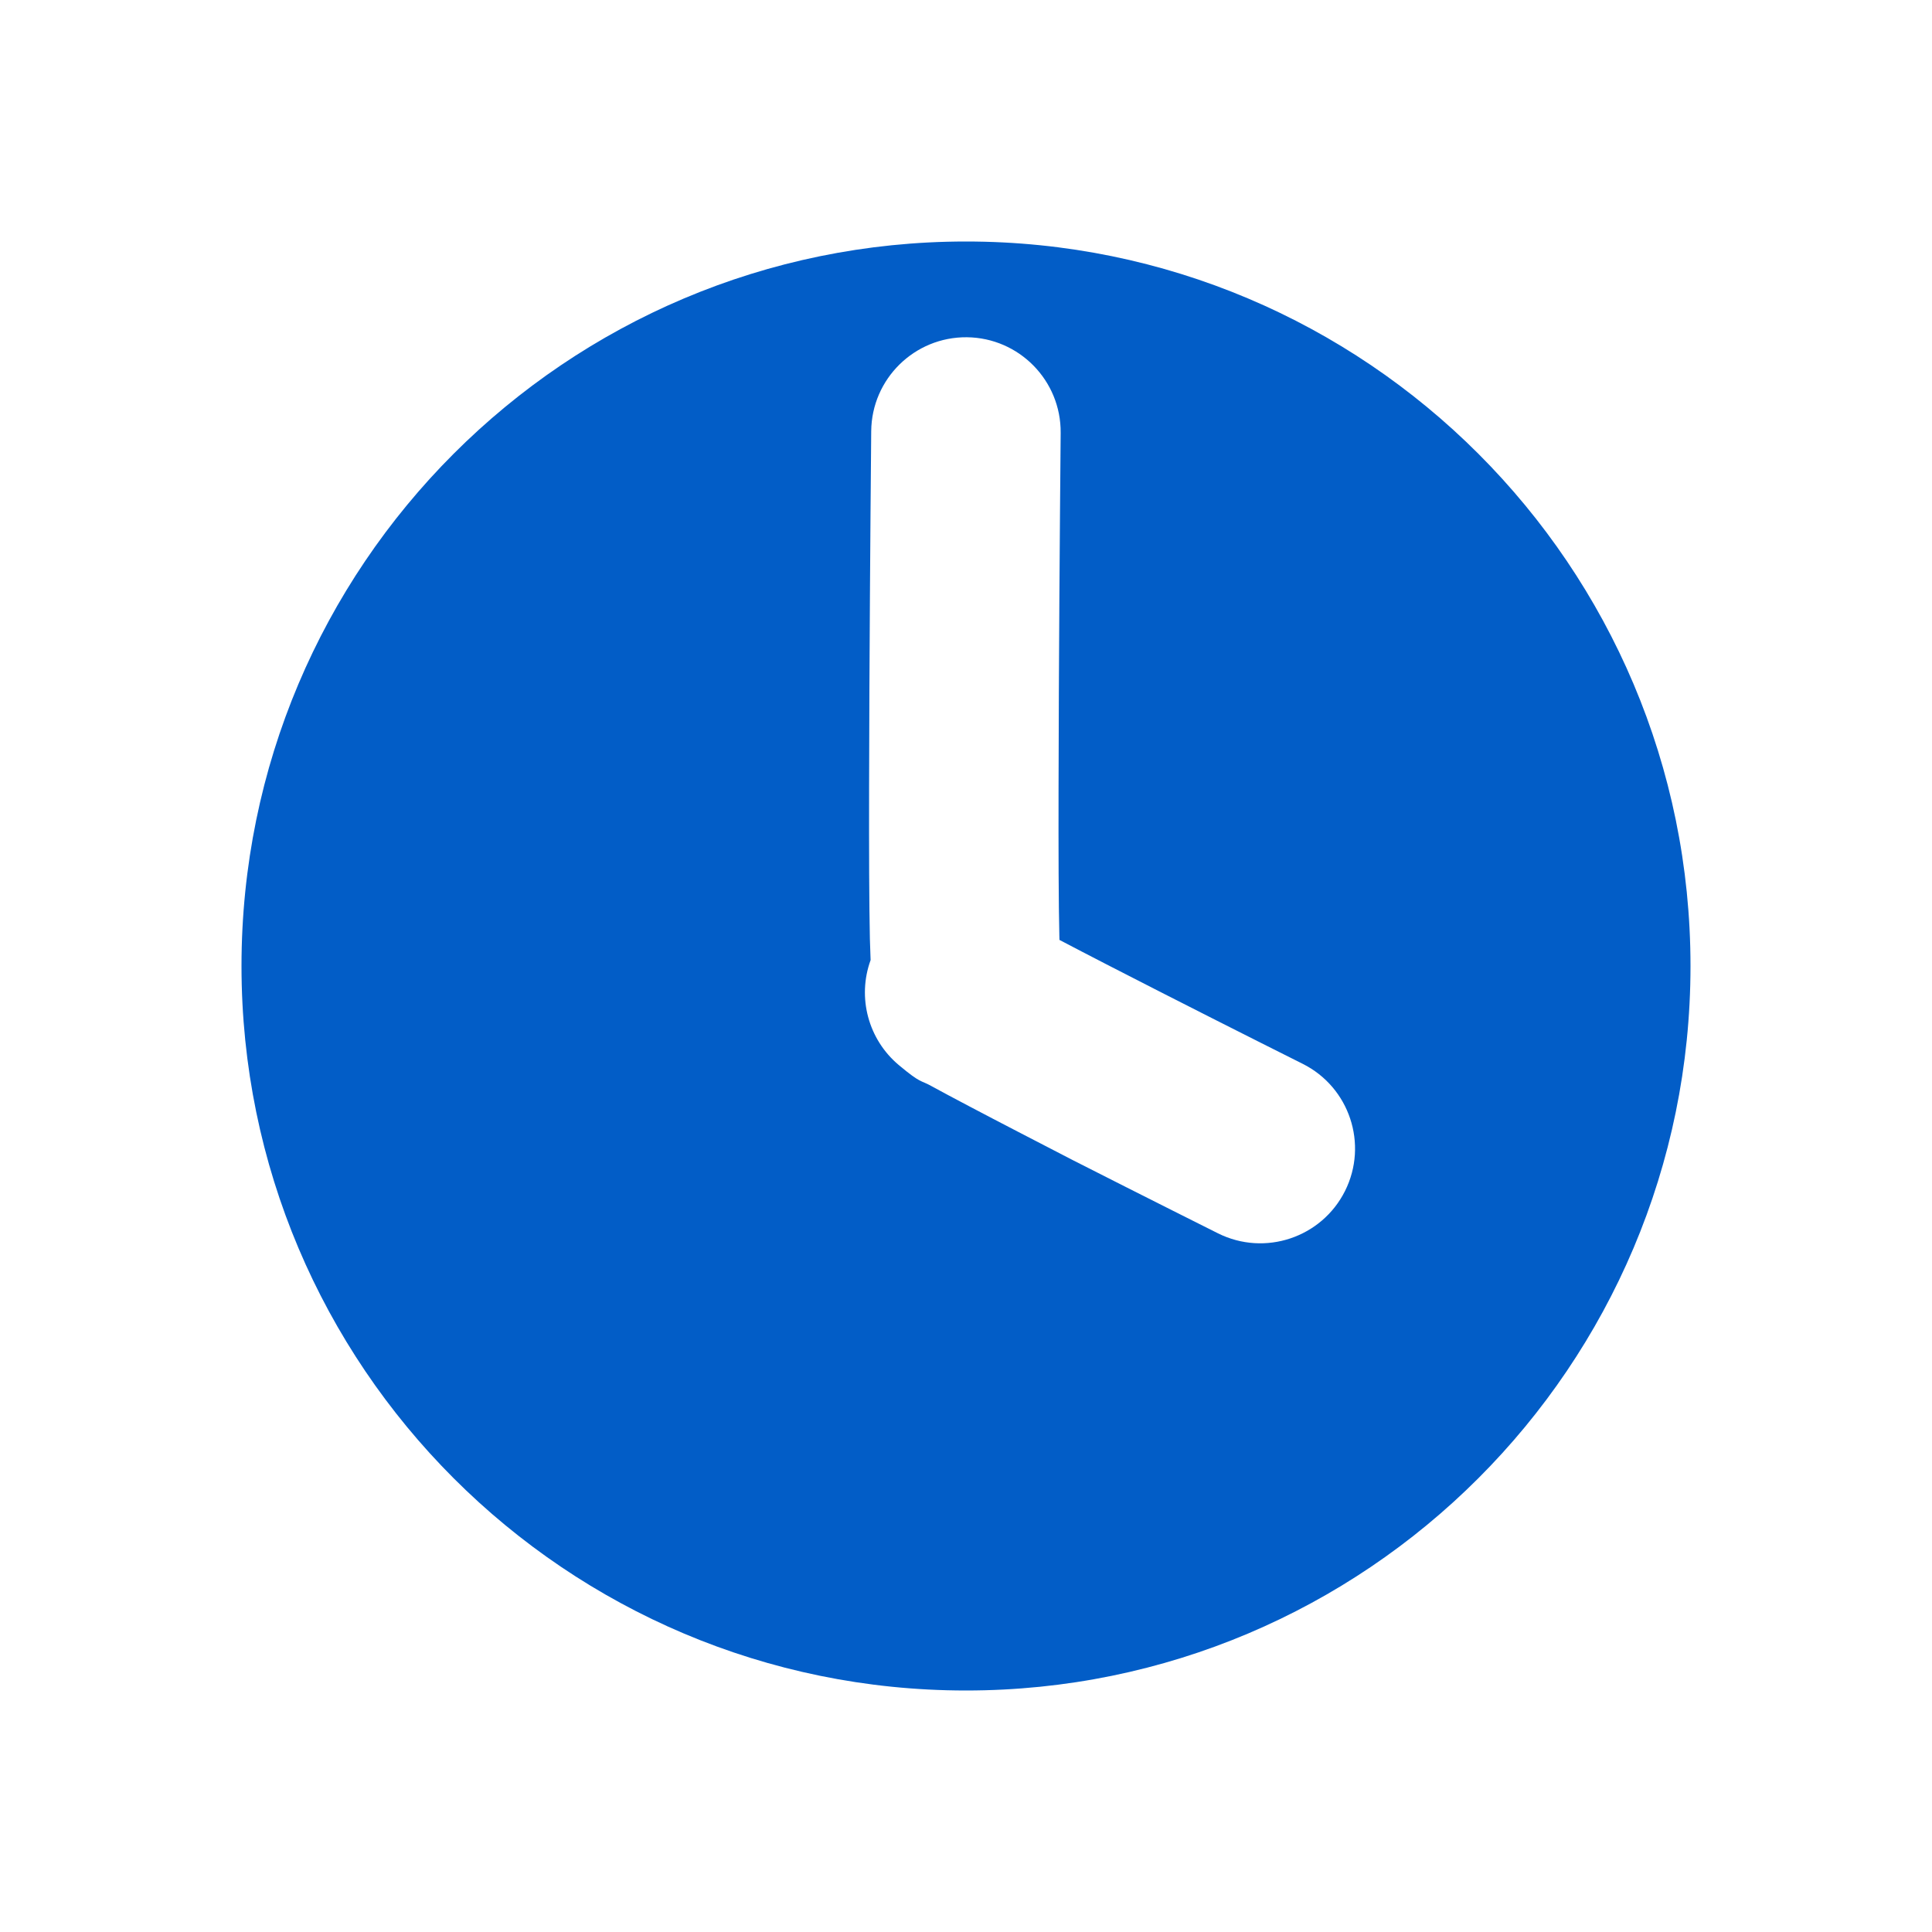
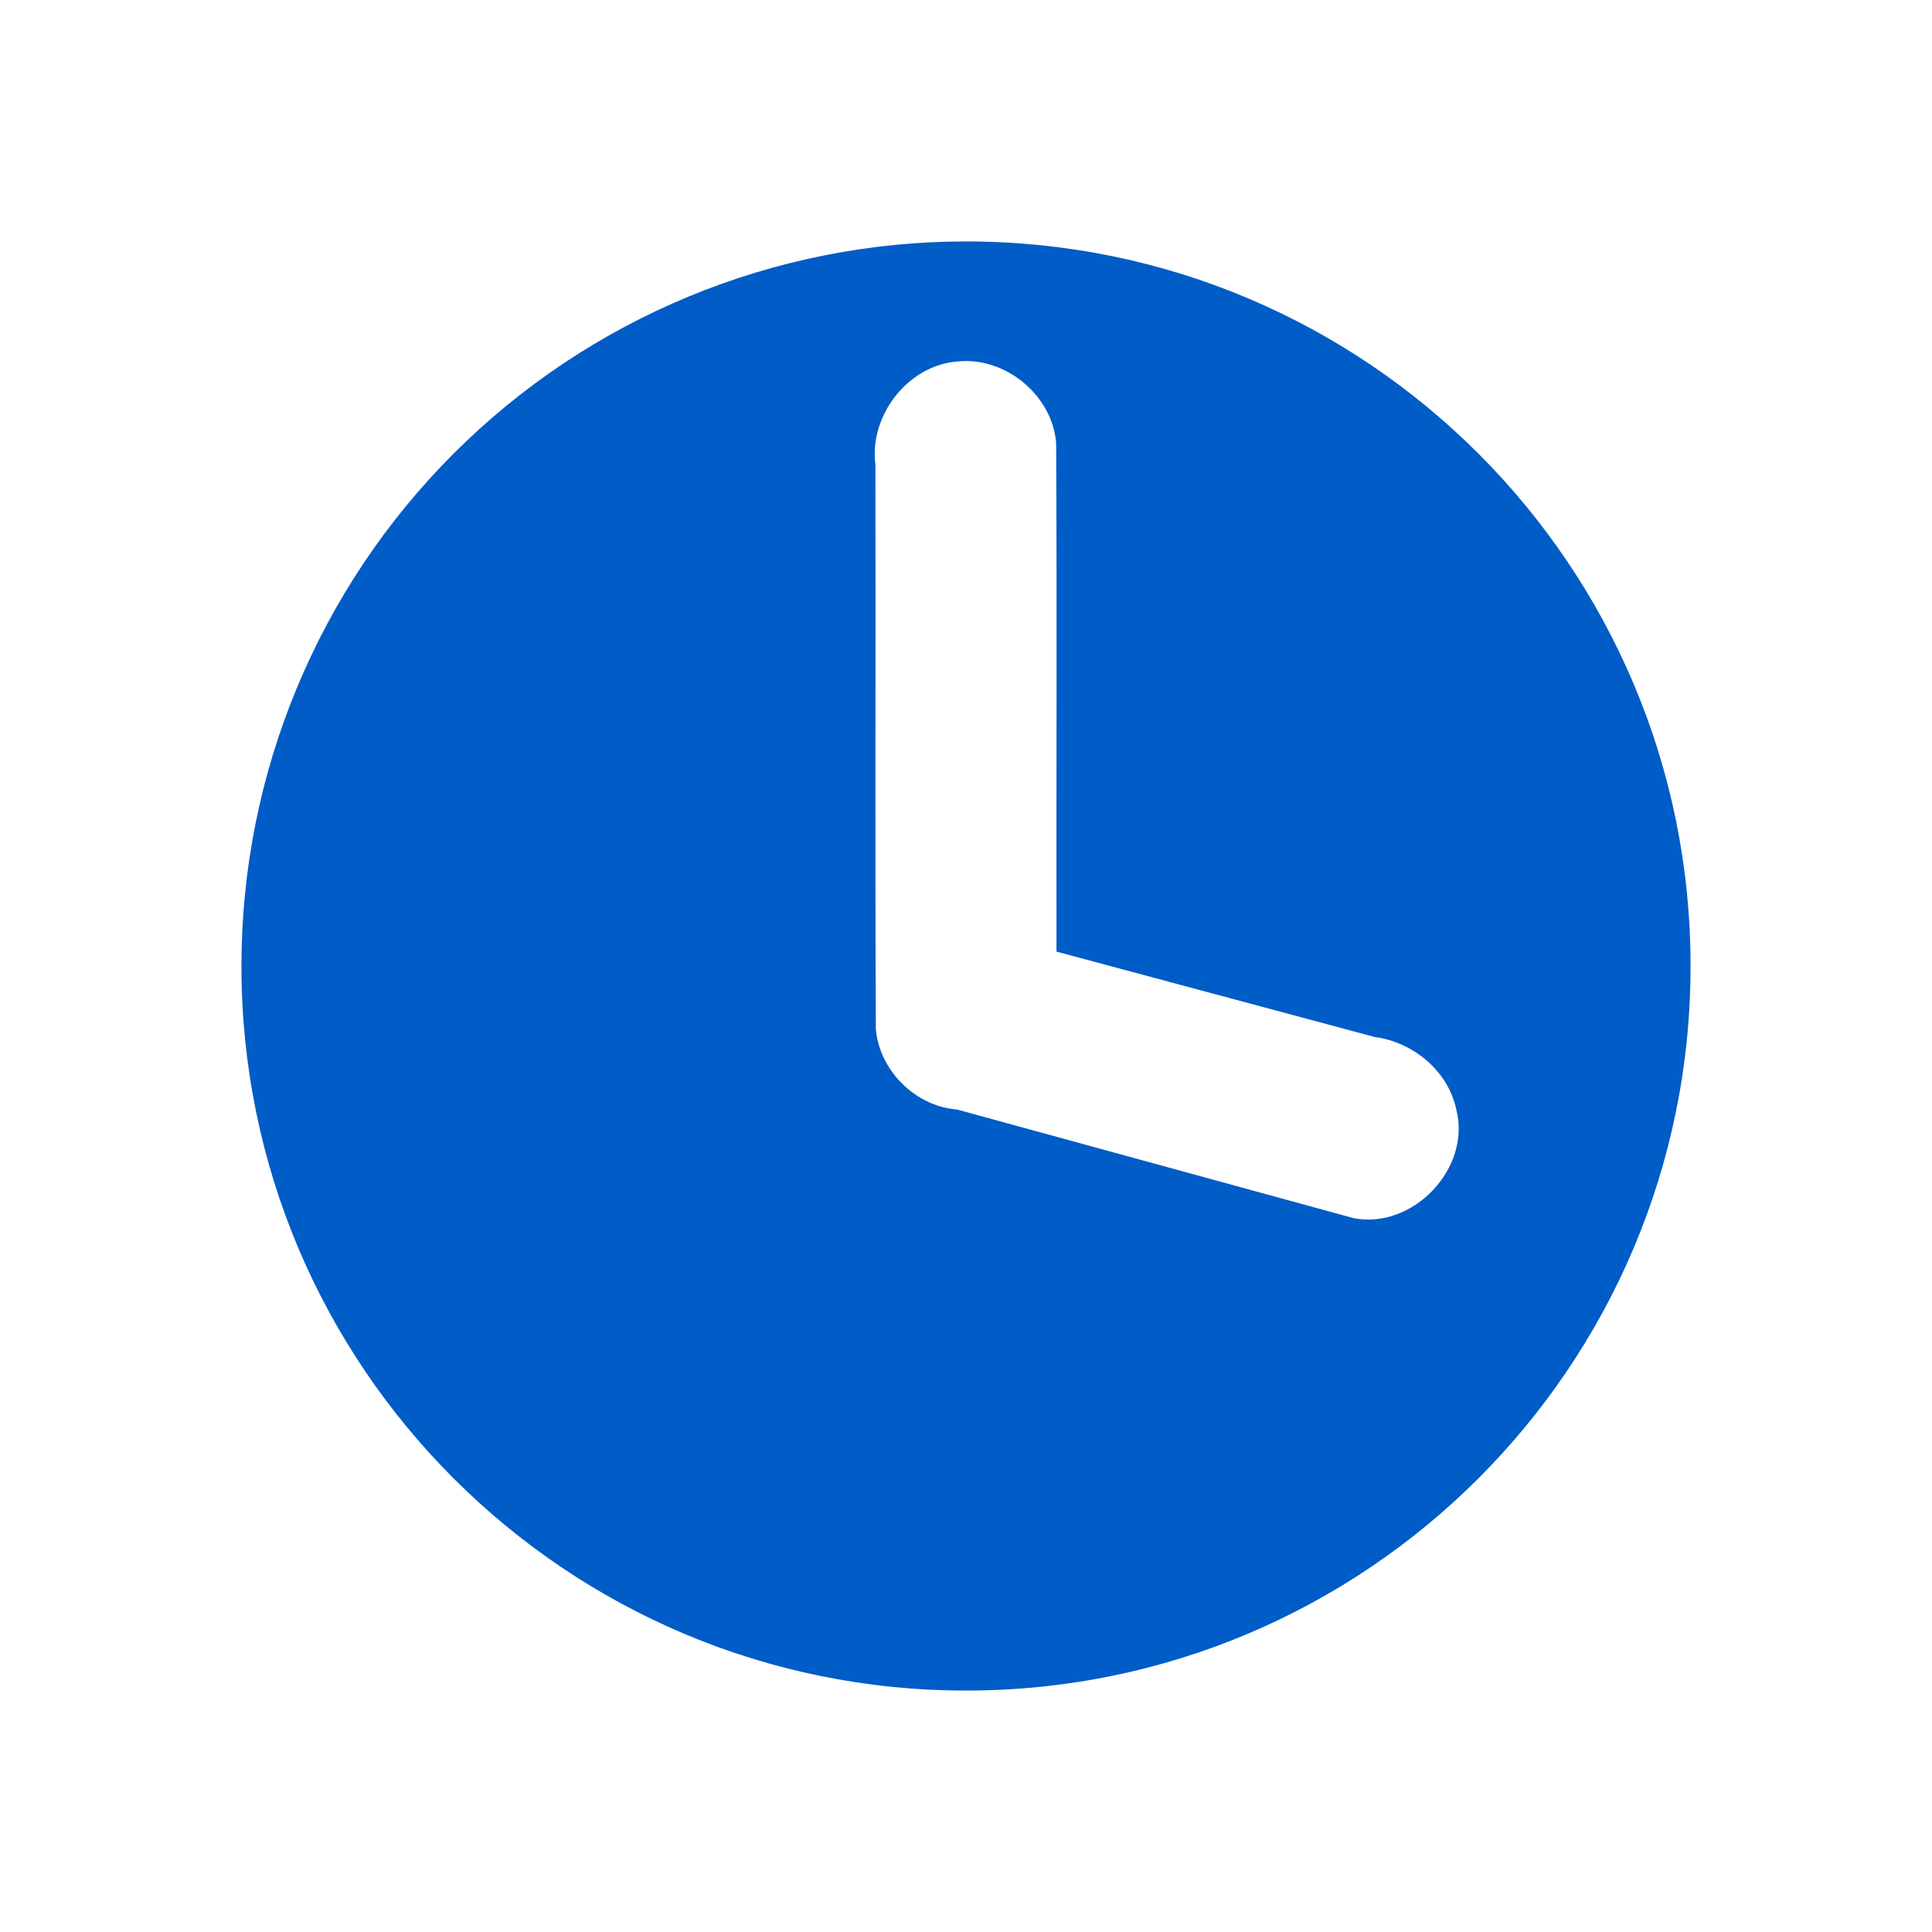
- <svg xmlns="http://www.w3.org/2000/svg" width="16" height="16" viewBox="0 0 16 16" version="1.1" id="svg8">
-   <defs id="ol-defs">
-     <style id="current-color-scheme">      .ColorScheme-Text {
-         color:#d0d0d0;
-         stop-color:#d0d0d0;
-       }
-       .ColorScheme-Background {
-         color:#212121;
-         stop-color:#212121;
-       }
-       .ColorScheme-Highlight {
-         color:#0039a9;
-         stop-color:#0039a9;
-       }
-       .ColorScheme-ViewText {
-         color:#d0d0d0;
-         stop-color:#d0d0d0;
-       }
-       .ColorScheme-ViewBackground {
-         color:#19191b;
-         stop-color:#19191b;
-       }
-       .ColorScheme-ViewHover {
-         color:#005cc7;
-         stop-color:#005cc7;
-       }
-       .ColorScheme-ViewFocus{
-         color:#002466;
-         stop-color:#002466;
-       }
-       .ColorScheme-ButtonText {
-         color:#d0d0d0;
-         stop-color:#d0d0d0;
-       }
-       .ColorScheme-ButtonBackground {
-         color:#232323;
-         stop-color:#232323;                             
-       }                                                 
-       .ColorScheme-ButtonHover {                        
-         color:#005cc7;                                  
-         stop-color:#005cc7;                             
-       }                                                 
-       .ColorScheme-ButtonFocus{                         
-         color:#0039a9;                                  
-         stop-color:#0039a9;                             
-       }</style>
-     <style id="current-color-scheme-7">      .ColorScheme-Text {
-         color:#d0d0d0;
-         stop-color:#d0d0d0;
-       }
-       .ColorScheme-Background {
-         color:#212121;
-         stop-color:#212121;
-       }
-       .ColorScheme-Highlight {
-         color:#0039a9;
-         stop-color:#0039a9;
-       }
-       .ColorScheme-ViewText {
-         color:#d0d0d0;
-         stop-color:#d0d0d0;
-       }
-       .ColorScheme-ViewBackground {
-         color:#19191b;
-         stop-color:#19191b;
-       }
-       .ColorScheme-ViewHover {
-         color:#005cc7;
-         stop-color:#005cc7;
-       }
-       .ColorScheme-ViewFocus{
-         color:#002466;
-         stop-color:#002466;
-       }
-       .ColorScheme-ButtonText {
-         color:#d0d0d0;
-         stop-color:#d0d0d0;
-       }
-       .ColorScheme-ButtonBackground {
-         color:#232323;
-         stop-color:#232323;                             
-       }                                                 
-       .ColorScheme-ButtonHover {                        
-         color:#005cc7;                                  
-         stop-color:#005cc7;                             
-       }                                                 
-       .ColorScheme-ButtonFocus{                         
-         color:#0039a9;                                  
-         stop-color:#0039a9;                             
-       }</style>
-     <style type="text/css" id="current-color-scheme-6">
-       .ColorScheme-Text {
-         color:#f2f2f2;
-       }
-       </style>
-     <style id="current-color-scheme-75">      .ColorScheme-Text {
-         color:#d0d0d0;
-         stop-color:#d0d0d0;
-       }
-       .ColorScheme-Background {
-         color:#212121;
-         stop-color:#212121;
-       }
-       .ColorScheme-Highlight {
-         color:#0039a9;
-         stop-color:#0039a9;
-       }
-       .ColorScheme-ViewText {
-         color:#d0d0d0;
-         stop-color:#d0d0d0;
-       }
-       .ColorScheme-ViewBackground {
-         color:#19191b;
-         stop-color:#19191b;
-       }
-       .ColorScheme-ViewHover {
-         color:#005cc7;
-         stop-color:#005cc7;
-       }
-       .ColorScheme-ViewFocus{
-         color:#002466;
-         stop-color:#002466;
-       }
-       .ColorScheme-ButtonText {
-         color:#d0d0d0;
-         stop-color:#d0d0d0;
-       }
-       .ColorScheme-ButtonBackground {
-         color:#232323;
-         stop-color:#232323;                             
-       }                                                 
-       .ColorScheme-ButtonHover {                        
-         color:#005cc7;                                  
-         stop-color:#005cc7;                             
-       }                                                 
-       .ColorScheme-ButtonFocus{                         
-         color:#0039a9;                                  
-         stop-color:#0039a9;                             
-       }</style>
-     <style id="current-color-scheme-7-3">      .ColorScheme-Text {
-         color:#d0d0d0;
-         stop-color:#d0d0d0;
-       }
-       .ColorScheme-Background {
-         color:#212121;
-         stop-color:#212121;
-       }
-       .ColorScheme-Highlight {
-         color:#0039a9;
-         stop-color:#0039a9;
-       }
-       .ColorScheme-ViewText {
-         color:#d0d0d0;
-         stop-color:#d0d0d0;
-       }
-       .ColorScheme-ViewBackground {
-         color:#19191b;
-         stop-color:#19191b;
-       }
-       .ColorScheme-ViewHover {
-         color:#005cc7;
-         stop-color:#005cc7;
-       }
-       .ColorScheme-ViewFocus{
-         color:#002466;
-         stop-color:#002466;
-       }
-       .ColorScheme-ButtonText {
-         color:#d0d0d0;
-         stop-color:#d0d0d0;
-       }
-       .ColorScheme-ButtonBackground {
-         color:#232323;
-         stop-color:#232323;                             
-       }                                                 
-       .ColorScheme-ButtonHover {                        
-         color:#005cc7;                                  
-         stop-color:#005cc7;                             
-       }                                                 
-       .ColorScheme-ButtonFocus{                         
-         color:#0039a9;                                  
-         stop-color:#0039a9;                             
-       }</style>
-     <style id="current-color-scheme-6-5" type="text/css">
-       .ColorScheme-Text {
-         color:#f2f2f2;
-       }
-       </style>
-     <style id="current-color-scheme-70">      .ColorScheme-Text {
-         color:#d0d0d0;
-         stop-color:#d0d0d0;
-       }
-       .ColorScheme-Background {
-         color:#212121;
-         stop-color:#212121;
-       }
-       .ColorScheme-Highlight {
-         color:#0039a9;
-         stop-color:#0039a9;
-       }
-       .ColorScheme-ViewText {
-         color:#d0d0d0;
-         stop-color:#d0d0d0;
-       }
-       .ColorScheme-ViewBackground {
-         color:#19191b;
-         stop-color:#19191b;
-       }
-       .ColorScheme-ViewHover {
-         color:#005cc7;
-         stop-color:#005cc7;
-       }
-       .ColorScheme-ViewFocus{
-         color:#002466;
-         stop-color:#002466;
-       }
-       .ColorScheme-ButtonText {
-         color:#d0d0d0;
-         stop-color:#d0d0d0;
-       }
-       .ColorScheme-ButtonBackground {
-         color:#232323;
-         stop-color:#232323;                             
-       }                                                 
-       .ColorScheme-ButtonHover {                        
-         color:#005cc7;                                  
-         stop-color:#005cc7;                             
-       }                                                 
-       .ColorScheme-ButtonFocus{                         
-         color:#0039a9;                                  
-         stop-color:#0039a9;                             
-       }</style>
-     <style id="current-color-scheme-7-9">      .ColorScheme-Text {
-         color:#d0d0d0;
-         stop-color:#d0d0d0;
-       }
-       .ColorScheme-Background {
-         color:#212121;
-         stop-color:#212121;
-       }
-       .ColorScheme-Highlight {
-         color:#0039a9;
-         stop-color:#0039a9;
-       }
-       .ColorScheme-ViewText {
-         color:#d0d0d0;
-         stop-color:#d0d0d0;
-       }
-       .ColorScheme-ViewBackground {
-         color:#19191b;
-         stop-color:#19191b;
-       }
-       .ColorScheme-ViewHover {
-         color:#005cc7;
-         stop-color:#005cc7;
-       }
-       .ColorScheme-ViewFocus{
-         color:#002466;
-         stop-color:#002466;
-       }
-       .ColorScheme-ButtonText {
-         color:#d0d0d0;
-         stop-color:#d0d0d0;
-       }
-       .ColorScheme-ButtonBackground {
-         color:#232323;
-         stop-color:#232323;                             
-       }                                                 
-       .ColorScheme-ButtonHover {                        
-         color:#005cc7;                                  
-         stop-color:#005cc7;                             
-       }                                                 
-       .ColorScheme-ButtonFocus{                         
-         color:#0039a9;                                  
-         stop-color:#0039a9;                             
-       }</style>
-     <style id="current-color-scheme-75-3">      .ColorScheme-Text {
-         color:#d0d0d0;
-         stop-color:#d0d0d0;
-       }
-       .ColorScheme-Background {
-         color:#212121;
-         stop-color:#212121;
-       }
-       .ColorScheme-Highlight {
-         color:#0039a9;
-         stop-color:#0039a9;
-       }
-       .ColorScheme-ViewText {
-         color:#d0d0d0;
-         stop-color:#d0d0d0;
-       }
-       .ColorScheme-ViewBackground {
-         color:#19191b;
-         stop-color:#19191b;
-       }
-       .ColorScheme-ViewHover {
-         color:#005cc7;
-         stop-color:#005cc7;
-       }
-       .ColorScheme-ViewFocus{
-         color:#002466;
-         stop-color:#002466;
-       }
-       .ColorScheme-ButtonText {
-         color:#d0d0d0;
-         stop-color:#d0d0d0;
-       }
-       .ColorScheme-ButtonBackground {
-         color:#232323;
-         stop-color:#232323;                             
-       }                                                 
-       .ColorScheme-ButtonHover {                        
-         color:#005cc7;                                  
-         stop-color:#005cc7;                             
-       }                                                 
-       .ColorScheme-ButtonFocus{                         
-         color:#0039a9;                                  
-         stop-color:#0039a9;                             
-       }</style>
-     <style id="current-color-scheme-3">      .ColorScheme-Text {
-         color:#d0d0d0;
-         stop-color:#d0d0d0;
-       }
-       .ColorScheme-Background {
-         color:#212121;
-         stop-color:#212121;
-       }
-       .ColorScheme-Highlight {
-         color:#0039a9;
-         stop-color:#0039a9;
-       }
-       .ColorScheme-ViewText {
-         color:#d0d0d0;
-         stop-color:#d0d0d0;
-       }
-       .ColorScheme-ViewBackground {
-         color:#19191b;
-         stop-color:#19191b;
-       }
-       .ColorScheme-ViewHover {
-         color:#005cc7;
-         stop-color:#005cc7;
-       }
-       .ColorScheme-ViewFocus{
-         color:#002466;
-         stop-color:#002466;
-       }
-       .ColorScheme-ButtonText {
-         color:#d0d0d0;
-         stop-color:#d0d0d0;
-       }
-       .ColorScheme-ButtonBackground {
-         color:#232323;
-         stop-color:#232323;                             
-       }                                                 
-       .ColorScheme-ButtonHover {                        
-         color:#005cc7;                                  
-         stop-color:#005cc7;                             
-       }                                                 
-       .ColorScheme-ButtonFocus{                         
-         color:#0039a9;                                  
-         stop-color:#0039a9;                             
-       }</style>
-     <style type="text/css" id="current-color-scheme-67">
-       .ColorScheme-Text {
-         color:#f2f2f2;
-       }
-       </style>
-     <style type="text/css" id="current-color-scheme-675">
-       .ColorScheme-Text {
-         color:#f2f2f2;
-       }
-       </style>
-     <style id="current-color-scheme-753">      .ColorScheme-Text {
-         color:#d0d0d0;
-         stop-color:#d0d0d0;
-       }
-       .ColorScheme-Background {
-         color:#212121;
-         stop-color:#212121;
-       }
-       .ColorScheme-Highlight {
-         color:#0039a9;
-         stop-color:#0039a9;
-       }
-       .ColorScheme-ViewText {
-         color:#d0d0d0;
-         stop-color:#d0d0d0;
-       }
-       .ColorScheme-ViewBackground {
-         color:#19191b;
-         stop-color:#19191b;
-       }
-       .ColorScheme-ViewHover {
-         color:#005cc7;
-         stop-color:#005cc7;
-       }
-       .ColorScheme-ViewFocus{
-         color:#002466;
-         stop-color:#002466;
-       }
-       .ColorScheme-ButtonText {
-         color:#d0d0d0;
-         stop-color:#d0d0d0;
-       }
-       .ColorScheme-ButtonBackground {
-         color:#232323;
-         stop-color:#232323;                             
-       }                                                 
-       .ColorScheme-ButtonHover {                        
-         color:#005cc7;                                  
-         stop-color:#005cc7;                             
-       }                                                 
-       .ColorScheme-ButtonFocus{                         
-         color:#0039a9;                                  
-         stop-color:#0039a9;                             
-       }</style>
-     <style id="current-color-scheme-7535">      .ColorScheme-Text {
-         color:#d0d0d0;
-         stop-color:#d0d0d0;
-       }
-       .ColorScheme-Background {
-         color:#212121;
-         stop-color:#212121;
-       }
-       .ColorScheme-Highlight {
-         color:#0039a9;
-         stop-color:#0039a9;
-       }
-       .ColorScheme-ViewText {
-         color:#d0d0d0;
-         stop-color:#d0d0d0;
-       }
-       .ColorScheme-ViewBackground {
-         color:#19191b;
-         stop-color:#19191b;
-       }
-       .ColorScheme-ViewHover {
-         color:#005cc7;
-         stop-color:#005cc7;
-       }
-       .ColorScheme-ViewFocus{
-         color:#002466;
-         stop-color:#002466;
-       }
-       .ColorScheme-ButtonText {
-         color:#d0d0d0;
-         stop-color:#d0d0d0;
-       }
-       .ColorScheme-ButtonBackground {
-         color:#232323;
-         stop-color:#232323;                             
-       }                                                 
-       .ColorScheme-ButtonHover {                        
-         color:#005cc7;                                  
-         stop-color:#005cc7;                             
-       }                                                 
-       .ColorScheme-ButtonFocus{                         
-         color:#0039a9;                                  
-         stop-color:#0039a9;                             
-       }</style>
-     <style id="current-color-scheme-75356">      .ColorScheme-Text {
-         color:#d0d0d0;
-         stop-color:#d0d0d0;
-       }
-       .ColorScheme-Background {
-         color:#212121;
-         stop-color:#212121;
-       }
-       .ColorScheme-Highlight {
-         color:#0039a9;
-         stop-color:#0039a9;
-       }
-       .ColorScheme-ViewText {
-         color:#d0d0d0;
-         stop-color:#d0d0d0;
-       }
-       .ColorScheme-ViewBackground {
-         color:#19191b;
-         stop-color:#19191b;
-       }
-       .ColorScheme-ViewHover {
-         color:#005cc7;
-         stop-color:#005cc7;
-       }
-       .ColorScheme-ViewFocus{
-         color:#002466;
-         stop-color:#002466;
-       }
-       .ColorScheme-ButtonText {
-         color:#d0d0d0;
-         stop-color:#d0d0d0;
-       }
-       .ColorScheme-ButtonBackground {
-         color:#232323;
-         stop-color:#232323;                             
-       }                                                 
-       .ColorScheme-ButtonHover {                        
-         color:#005cc7;                                  
-         stop-color:#005cc7;                             
-       }                                                 
-       .ColorScheme-ButtonFocus{                         
-         color:#0039a9;                                  
-         stop-color:#0039a9;                             
-       }</style>
-     <style id="current-color-scheme-7-2">      .ColorScheme-Text {
-         color:#d0d0d0;
-         stop-color:#d0d0d0;
-       }
-       .ColorScheme-Background {
-         color:#212121;
-         stop-color:#212121;
-       }
-       .ColorScheme-Highlight {
-         color:#0039a9;
-         stop-color:#0039a9;
-       }
-       .ColorScheme-ViewText {
-         color:#d0d0d0;
-         stop-color:#d0d0d0;
-       }
-       .ColorScheme-ViewBackground {
-         color:#19191b;
-         stop-color:#19191b;
-       }
-       .ColorScheme-ViewHover {
-         color:#005cc7;
-         stop-color:#005cc7;
-       }
-       .ColorScheme-ViewFocus{
-         color:#002466;
-         stop-color:#002466;
-       }
-       .ColorScheme-ButtonText {
-         color:#d0d0d0;
-         stop-color:#d0d0d0;
-       }
-       .ColorScheme-ButtonBackground {
-         color:#232323;
-         stop-color:#232323;                             
-       }                                                 
-       .ColorScheme-ButtonHover {                        
-         color:#005cc7;                                  
-         stop-color:#005cc7;                             
-       }                                                 
-       .ColorScheme-ButtonFocus{                         
-         color:#0039a9;                                  
-         stop-color:#0039a9;                             
-       }</style>
-     <style id="current-color-scheme-6-9" type="text/css">
-       .ColorScheme-Text {
-         color:#f2f2f2;
-       }
-       </style>
-     <style id="current-color-scheme-75-1">      .ColorScheme-Text {
-         color:#d0d0d0;
-         stop-color:#d0d0d0;
-       }
-       .ColorScheme-Background {
-         color:#212121;
-         stop-color:#212121;
-       }
-       .ColorScheme-Highlight {
-         color:#0039a9;
-         stop-color:#0039a9;
-       }
-       .ColorScheme-ViewText {
-         color:#d0d0d0;
-         stop-color:#d0d0d0;
-       }
-       .ColorScheme-ViewBackground {
-         color:#19191b;
-         stop-color:#19191b;
-       }
-       .ColorScheme-ViewHover {
-         color:#005cc7;
-         stop-color:#005cc7;
-       }
-       .ColorScheme-ViewFocus{
-         color:#002466;
-         stop-color:#002466;
-       }
-       .ColorScheme-ButtonText {
-         color:#d0d0d0;
-         stop-color:#d0d0d0;
-       }
-       .ColorScheme-ButtonBackground {
-         color:#232323;
-         stop-color:#232323;                             
-       }                                                 
-       .ColorScheme-ButtonHover {                        
-         color:#005cc7;                                  
-         stop-color:#005cc7;                             
-       }                                                 
-       .ColorScheme-ButtonFocus{                         
-         color:#0039a9;                                  
-         stop-color:#0039a9;                             
-       }</style>
-     <style id="current-color-scheme-7-3-2">      .ColorScheme-Text {
-         color:#d0d0d0;
-         stop-color:#d0d0d0;
-       }
-       .ColorScheme-Background {
-         color:#212121;
-         stop-color:#212121;
-       }
-       .ColorScheme-Highlight {
-         color:#0039a9;
-         stop-color:#0039a9;
-       }
-       .ColorScheme-ViewText {
-         color:#d0d0d0;
-         stop-color:#d0d0d0;
-       }
-       .ColorScheme-ViewBackground {
-         color:#19191b;
-         stop-color:#19191b;
-       }
-       .ColorScheme-ViewHover {
-         color:#005cc7;
-         stop-color:#005cc7;
-       }
-       .ColorScheme-ViewFocus{
-         color:#002466;
-         stop-color:#002466;
-       }
-       .ColorScheme-ButtonText {
-         color:#d0d0d0;
-         stop-color:#d0d0d0;
-       }
-       .ColorScheme-ButtonBackground {
-         color:#232323;
-         stop-color:#232323;                             
-       }                                                 
-       .ColorScheme-ButtonHover {                        
-         color:#005cc7;                                  
-         stop-color:#005cc7;                             
-       }                                                 
-       .ColorScheme-ButtonFocus{                         
-         color:#0039a9;                                  
-         stop-color:#0039a9;                             
-       }</style>
-     <style type="text/css" id="current-color-scheme-6-5-7">
-       .ColorScheme-Text {
-         color:#f2f2f2;
-       }
-       </style>
-     <style id="current-color-scheme-70-0">      .ColorScheme-Text {
-         color:#d0d0d0;
-         stop-color:#d0d0d0;
-       }
-       .ColorScheme-Background {
-         color:#212121;
-         stop-color:#212121;
-       }
-       .ColorScheme-Highlight {
-         color:#0039a9;
-         stop-color:#0039a9;
-       }
-       .ColorScheme-ViewText {
-         color:#d0d0d0;
-         stop-color:#d0d0d0;
-       }
-       .ColorScheme-ViewBackground {
-         color:#19191b;
-         stop-color:#19191b;
-       }
-       .ColorScheme-ViewHover {
-         color:#005cc7;
-         stop-color:#005cc7;
-       }
-       .ColorScheme-ViewFocus{
-         color:#002466;
-         stop-color:#002466;
-       }
-       .ColorScheme-ButtonText {
-         color:#d0d0d0;
-         stop-color:#d0d0d0;
-       }
-       .ColorScheme-ButtonBackground {
-         color:#232323;
-         stop-color:#232323;                             
-       }                                                 
-       .ColorScheme-ButtonHover {                        
-         color:#005cc7;                                  
-         stop-color:#005cc7;                             
-       }                                                 
-       .ColorScheme-ButtonFocus{                         
-         color:#0039a9;                                  
-         stop-color:#0039a9;                             
-       }</style>
-     <style id="current-color-scheme-7-9-9">      .ColorScheme-Text {
-         color:#d0d0d0;
-         stop-color:#d0d0d0;
-       }
-       .ColorScheme-Background {
-         color:#212121;
-         stop-color:#212121;
-       }
-       .ColorScheme-Highlight {
-         color:#0039a9;
-         stop-color:#0039a9;
-       }
-       .ColorScheme-ViewText {
-         color:#d0d0d0;
-         stop-color:#d0d0d0;
-       }
-       .ColorScheme-ViewBackground {
-         color:#19191b;
-         stop-color:#19191b;
-       }
-       .ColorScheme-ViewHover {
-         color:#005cc7;
-         stop-color:#005cc7;
-       }
-       .ColorScheme-ViewFocus{
-         color:#002466;
-         stop-color:#002466;
-       }
-       .ColorScheme-ButtonText {
-         color:#d0d0d0;
-         stop-color:#d0d0d0;
-       }
-       .ColorScheme-ButtonBackground {
-         color:#232323;
-         stop-color:#232323;                             
-       }                                                 
-       .ColorScheme-ButtonHover {                        
-         color:#005cc7;                                  
-         stop-color:#005cc7;                             
-       }                                                 
-       .ColorScheme-ButtonFocus{                         
-         color:#0039a9;                                  
-         stop-color:#0039a9;                             
-       }</style>
-     <style id="current-color-scheme-75-3-3">      .ColorScheme-Text {
-         color:#d0d0d0;
-         stop-color:#d0d0d0;
-       }
-       .ColorScheme-Background {
-         color:#212121;
-         stop-color:#212121;
-       }
-       .ColorScheme-Highlight {
-         color:#0039a9;
-         stop-color:#0039a9;
-       }
-       .ColorScheme-ViewText {
-         color:#d0d0d0;
-         stop-color:#d0d0d0;
-       }
-       .ColorScheme-ViewBackground {
-         color:#19191b;
-         stop-color:#19191b;
-       }
-       .ColorScheme-ViewHover {
-         color:#005cc7;
-         stop-color:#005cc7;
-       }
-       .ColorScheme-ViewFocus{
-         color:#002466;
-         stop-color:#002466;
-       }
-       .ColorScheme-ButtonText {
-         color:#d0d0d0;
-         stop-color:#d0d0d0;
-       }
-       .ColorScheme-ButtonBackground {
-         color:#232323;
-         stop-color:#232323;                             
-       }                                                 
-       .ColorScheme-ButtonHover {                        
-         color:#005cc7;                                  
-         stop-color:#005cc7;                             
-       }                                                 
-       .ColorScheme-ButtonFocus{                         
-         color:#0039a9;                                  
-         stop-color:#0039a9;                             
-       }</style>
-     <style id="current-color-scheme-753-6">      .ColorScheme-Text {
-         color:#d0d0d0;
-         stop-color:#d0d0d0;
-       }
-       .ColorScheme-Background {
-         color:#212121;
-         stop-color:#212121;
-       }
-       .ColorScheme-Highlight {
-         color:#0039a9;
-         stop-color:#0039a9;
-       }
-       .ColorScheme-ViewText {
-         color:#d0d0d0;
-         stop-color:#d0d0d0;
-       }
-       .ColorScheme-ViewBackground {
-         color:#19191b;
-         stop-color:#19191b;
-       }
-       .ColorScheme-ViewHover {
-         color:#005cc7;
-         stop-color:#005cc7;
-       }
-       .ColorScheme-ViewFocus{
-         color:#002466;
-         stop-color:#002466;
-       }
-       .ColorScheme-ButtonText {
-         color:#d0d0d0;
-         stop-color:#d0d0d0;
-       }
-       .ColorScheme-ButtonBackground {
-         color:#232323;
-         stop-color:#232323;                             
-       }                                                 
-       .ColorScheme-ButtonHover {                        
-         color:#005cc7;                                  
-         stop-color:#005cc7;                             
-       }                                                 
-       .ColorScheme-ButtonFocus{                         
-         color:#0039a9;                                  
-         stop-color:#0039a9;                             
-       }</style>
-     <style id="current-color-scheme-7-5">      .ColorScheme-Text {
-         color:#d0d0d0;
-         stop-color:#d0d0d0;
-       }
-       .ColorScheme-Background {
-         color:#212121;
-         stop-color:#212121;
-       }
-       .ColorScheme-Highlight {
-         color:#0039a9;
-         stop-color:#0039a9;
-       }
-       .ColorScheme-ViewText {
-         color:#d0d0d0;
-         stop-color:#d0d0d0;
-       }
-       .ColorScheme-ViewBackground {
-         color:#19191b;
-         stop-color:#19191b;
-       }
-       .ColorScheme-ViewHover {
-         color:#005cc7;
-         stop-color:#005cc7;
-       }
-       .ColorScheme-ViewFocus{
-         color:#002466;
-         stop-color:#002466;
-       }
-       .ColorScheme-ButtonText {
-         color:#d0d0d0;
-         stop-color:#d0d0d0;
-       }
-       .ColorScheme-ButtonBackground {
-         color:#232323;
-         stop-color:#232323;                             
-       }                                                 
-       .ColorScheme-ButtonHover {                        
-         color:#005cc7;                                  
-         stop-color:#005cc7;                             
-       }                                                 
-       .ColorScheme-ButtonFocus{                         
-         color:#0039a9;                                  
-         stop-color:#0039a9;                             
-       }</style>
-     <style type="text/css" id="current-color-scheme-6-6">
-       .ColorScheme-Text {
-         color:#f2f2f2;
-       }
-       </style>
-   </defs>
-   <rect y="0" x="0" height="16" width="16" id="rect4264-9" style="vector-effect:none;fill:none;stroke-width:1.587;stroke-linecap:round" />
-   <path id="path4273" d="M 7.999,2 A 6,6 0 0 0 2,8.001 6,6 0 0 0 7.999,14 6,6 0 0 0 14,8.001 6,6 0 0 0 7.999,2 Z m 0.008,0.793 a 0.785,0.785 0 0 1 0.777,0.792 c 0,0 -0.01,1.061 -0.015,2.143 -0.002,0.541 -0.004,1.086 -0.002,1.505 9.273e-4,0.209 0.003,0.387 0.006,0.512 3.469e-4,0.017 7.091e-4,0.024 0.001,0.039 0.232,0.122 0.53,0.275 0.826,0.426 0.602,0.307 1.188,0.6 1.188,0.6 a 0.785,0.785 0 0 1 0.351,1.053 0.785,0.785 0 0 1 -1.052,0.351 c 0,0 -0.59,-0.295 -1.2,-0.605 C 8.584,9.452 8.275,9.293 8.029,9.163 7.906,9.098 7.798,9.041 7.711,8.993 7.624,8.944 7.63,8.977 7.443,8.82 A 0.785,0.785 0 0 1 7.21,7.951 c -0.002,-0.051 -0.004,-0.108 -0.006,-0.176 -0.003,-0.141 -0.005,-0.323 -0.006,-0.537 -0.002,-0.427 -2.03e-4,-0.976 0.002,-1.519 0.005,-1.086 0.015,-2.148 0.015,-2.148 A 0.785,0.785 0 0 1 8.007,2.793 Z" style="opacity:0.99;fill:#005cc7;stroke-width:1.378;stroke-linecap:square" />
+ <svg xmlns="http://www.w3.org/2000/svg" width="16" height="16" viewBox="0 0 4.233 4.233" version="1.1" id="svg8">
+   <defs id="defs2" />
+   <g id="g845">
+     <path id="rect811" d="M 0,0 H 4.233 V 4.233 H 0 Z" style="fill:none;stroke-width:0.255;stroke-linecap:round" />
+     <path id="path814" d="M 2.117,0.529 A 1.587,1.587 0 0 0 0.529,2.117 1.587,1.587 0 0 0 2.117,3.704 1.587,1.587 0 0 0 3.704,2.117 1.587,1.587 0 0 0 2.117,0.529 Z m -0.019,0.263 c 0.104,-0.011 0.207,0.073 0.216,0.178 0.002,0.372 1.758e-4,0.743 7.751e-4,1.115 l 0.697,0.187 c 0.084,0.011 0.161,0.074 0.179,0.159 0.033,0.129 -0.095,0.263 -0.225,0.238 L 2.097,2.431 C 2.006,2.424 1.927,2.346 1.919,2.255 1.917,1.842 1.919,1.43 1.918,1.018 1.904,0.911 1.989,0.8 2.098,0.792 Z" style="opacity:1;fill:#005cc7;stroke-width:1.27" />
+   </g>
</svg>
